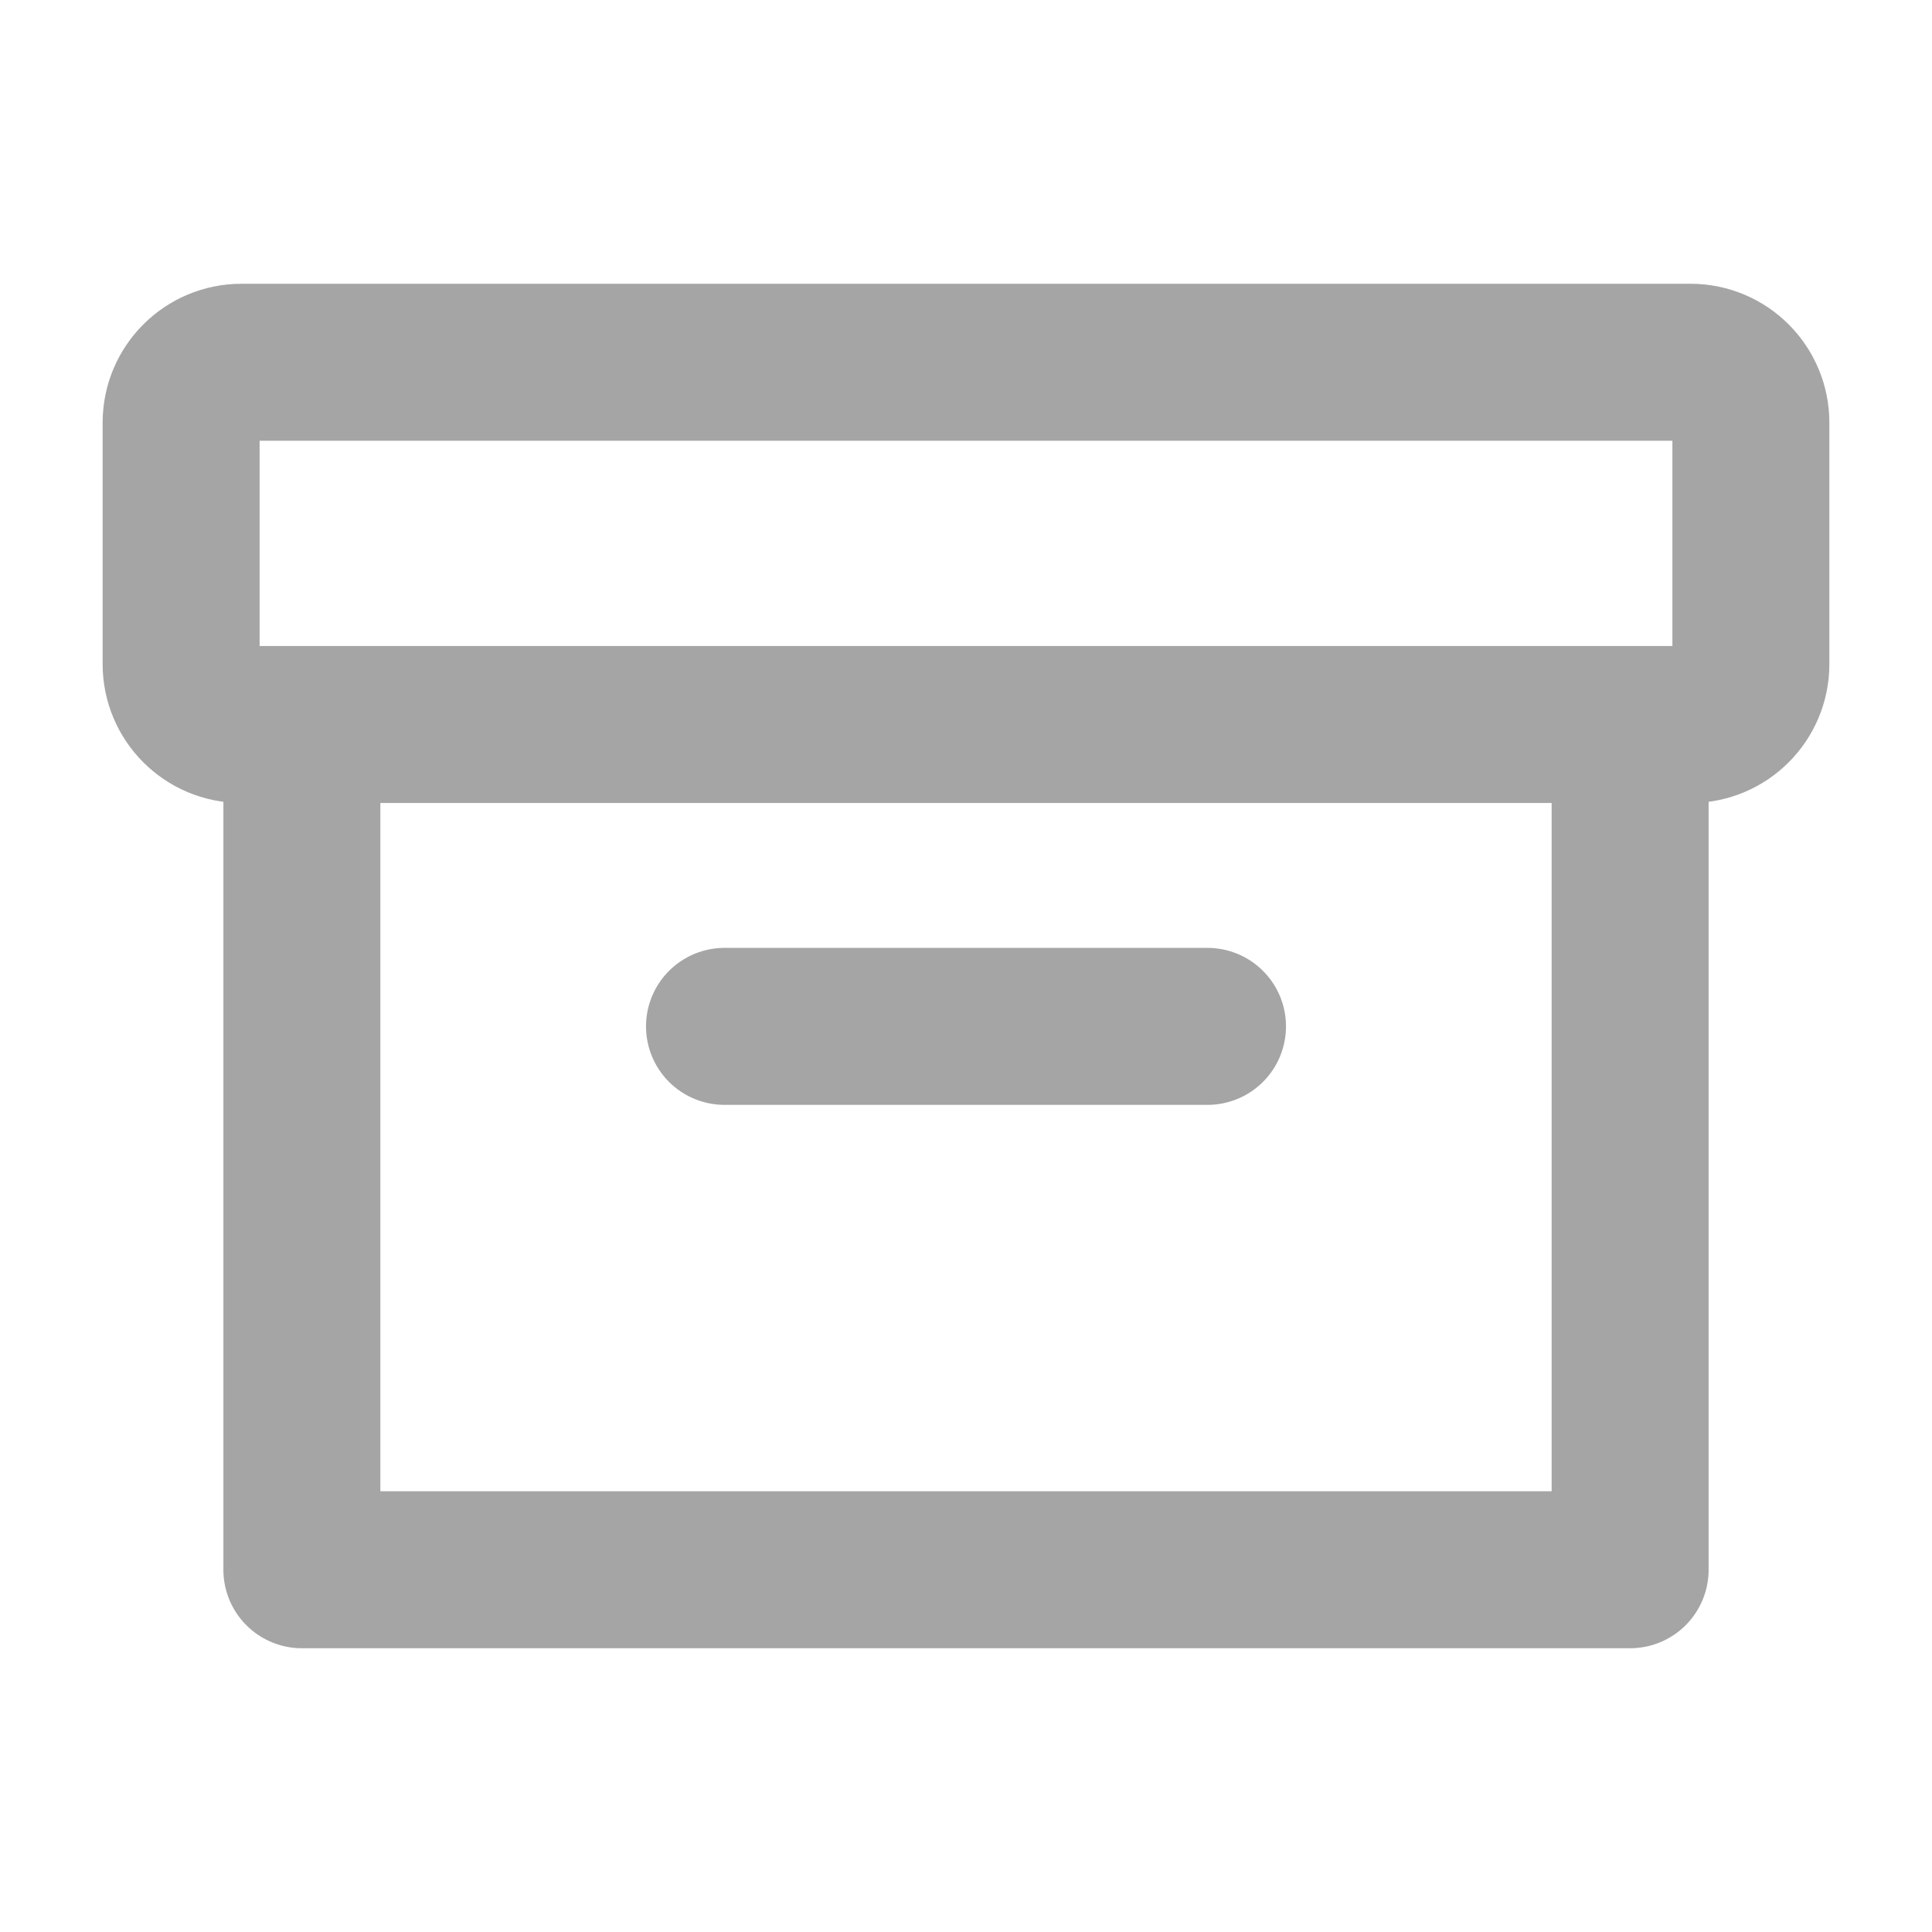
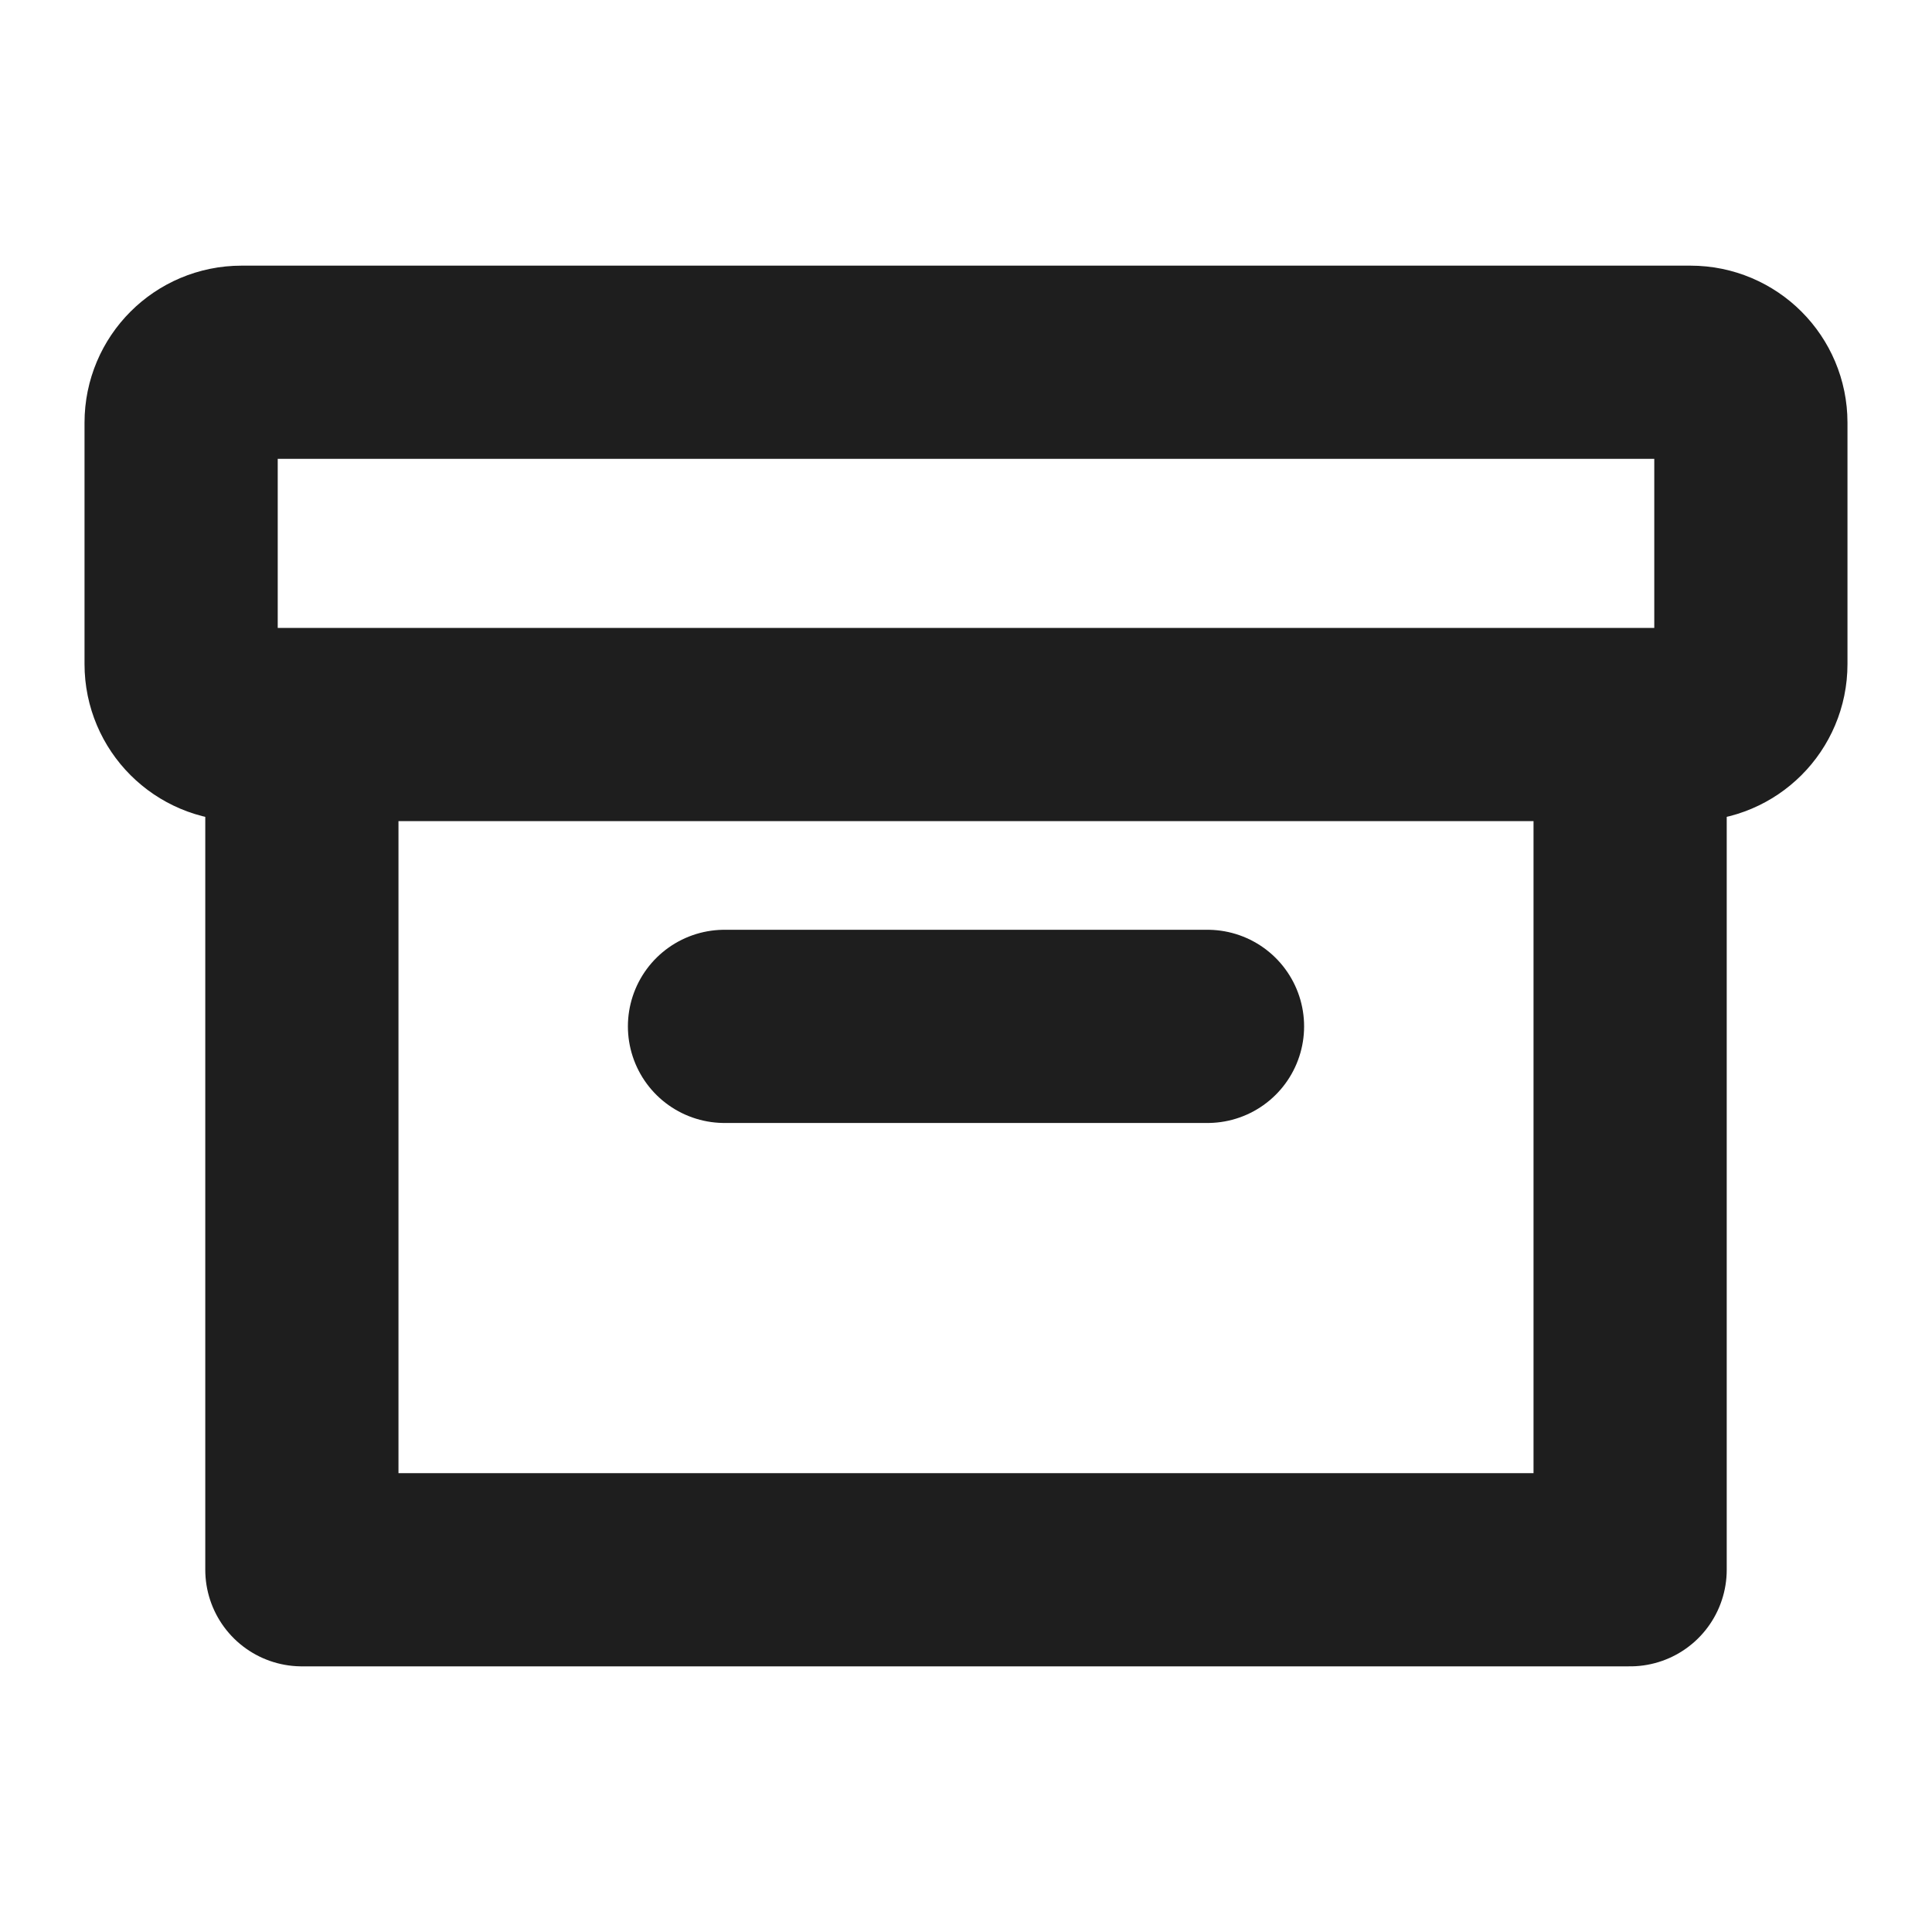
<svg xmlns="http://www.w3.org/2000/svg" width="16" height="16" viewBox="0 0 16 16">
-   <g fill="none" stroke="#a5a5a5" stroke-width="1.3" stroke-linejoin="round">
+   <g fill="none" stroke="#1e1e1e" stroke-width="1.6" stroke-linejoin="round">
    <rect x="1.5" y="3" width="13" height="3" rx="0.5" />
    <path d="M2.5 6 V13 H13.5 V6" />
    <path d="M6 8.5 H10" stroke-linecap="round" />
  </g>
</svg>
